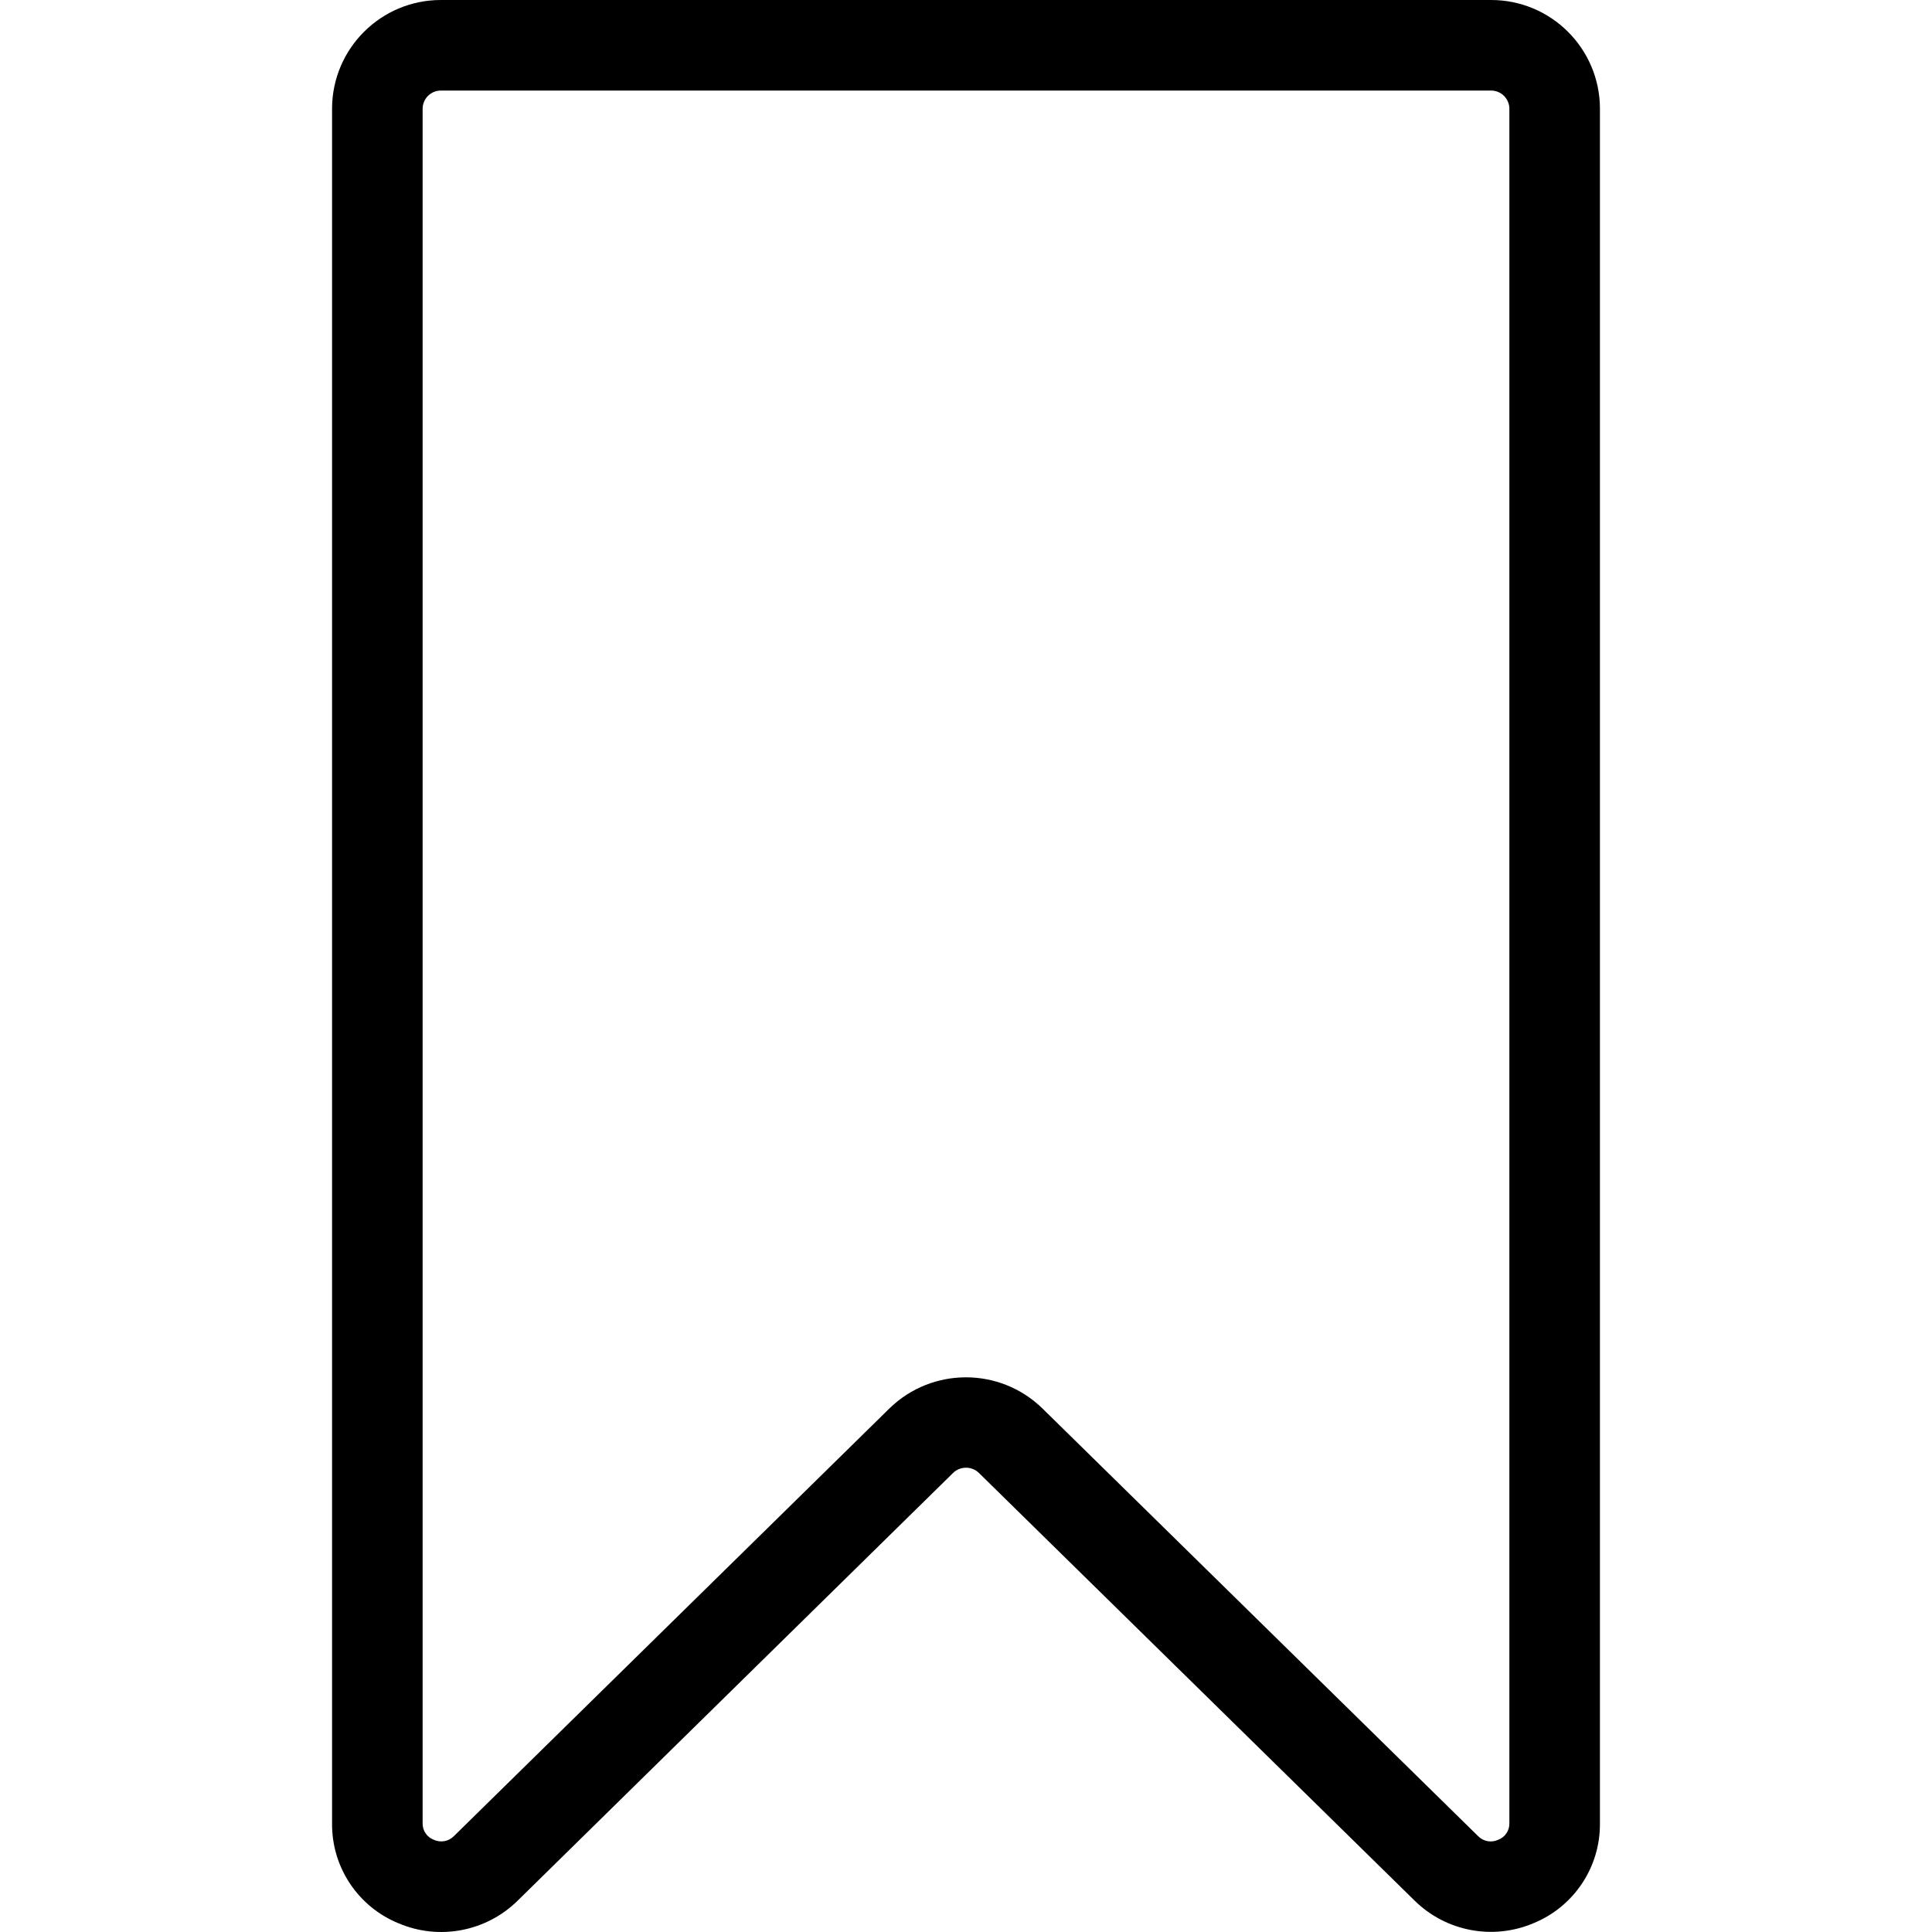
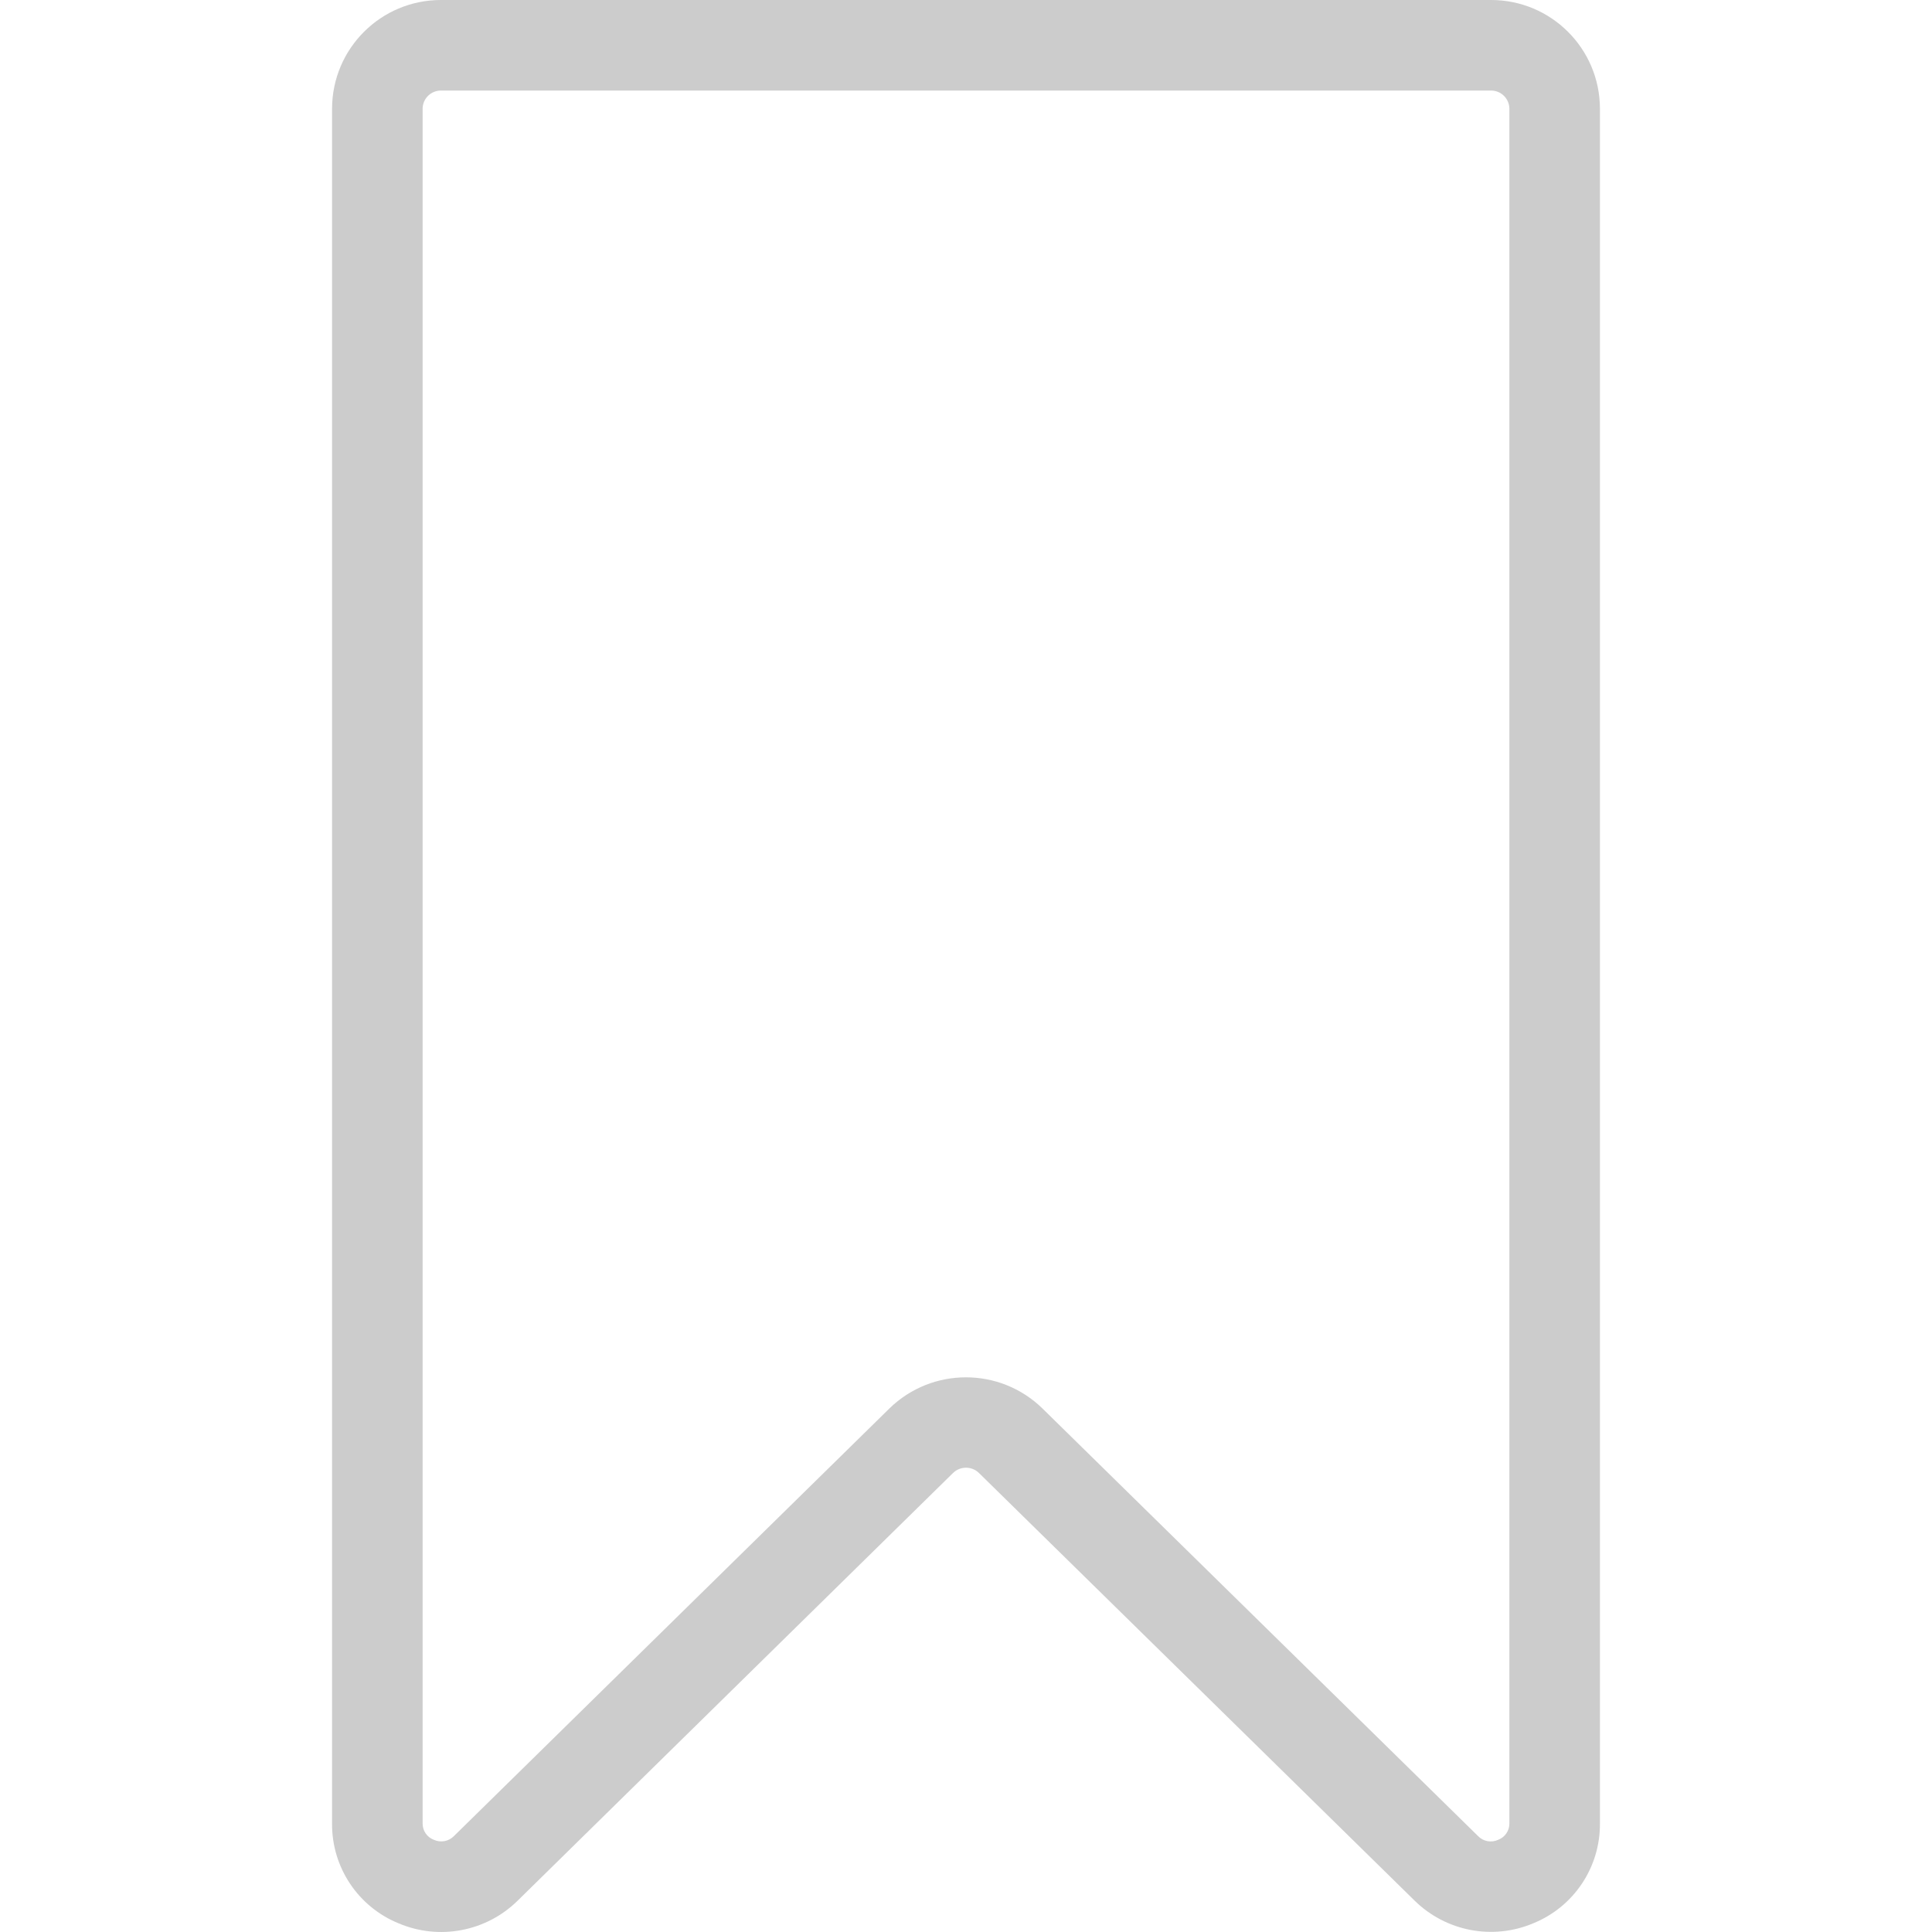
- <svg xmlns="http://www.w3.org/2000/svg" data-name="Livello 1" id="Livello_1" viewBox="0 0 128 128">
-   <path d="M98.78,0H29.22A7.21,7.21,0,0,0,22,7.19V120.8a7.08,7.08,0,0,0,4.42,6.63,7.22,7.22,0,0,0,7.87-1.5L63.14,97.59a1.23,1.23,0,0,1,1.72,0l28.86,28.33a7.21,7.21,0,0,0,7.87,1.5A7.08,7.08,0,0,0,106,120.8V7.19A7.21,7.21,0,0,0,98.78,0ZM100,120.8a1.14,1.14,0,0,1-.74,1.09,1.17,1.17,0,0,1-1.34-.25h0L69.06,93.31a7.26,7.26,0,0,0-10.13,0L30.08,121.64a1.18,1.18,0,0,1-1.34.25A1.14,1.14,0,0,1,28,120.8V7.19A1.21,1.21,0,0,1,29.22,6H98.78A1.21,1.21,0,0,1,100,7.19Z" />
+ <svg xmlns="http://www.w3.org/2000/svg" width="128" height="128">
+   <g>
+     <rect fill="none" id="canvas_background" height="402" width="582" y="-1" x="-1" />
+   </g>
+   <g>
+     <path fill="#cccccc" id="svg_1" d="m98.78,0l-69.56,0a7.21,7.21 0 0 0 -7.22,7.19l0,113.61a7.08,7.08 0 0 0 4.42,6.63a7.22,7.22 0 0 0 7.87,-1.5l28.85,-28.34a1.23,1.23 0 0 1 1.72,0l28.86,28.33a7.21,7.21 0 0 0 7.87,1.5a7.08,7.08 0 0 0 4.41,-6.62l0,-113.61a7.21,7.21 0 0 0 -7.22,-7.19zm1.22,120.8a1.14,1.14 0 0 1 -0.74,1.09a1.17,1.17 0 0 1 -1.34,-0.25l0,0l-28.86,-28.33a7.26,7.26 0 0 0 -10.13,0l-28.85,28.33a1.18,1.18 0 0 1 -1.34,0.25a1.14,1.14 0 0 1 -0.74,-1.09l0,-113.61a1.21,1.21 0 0 1 1.22,-1.19l69.56,0a1.21,1.21 0 0 1 1.22,1.19l0,113.61z" />
+   </g>
</svg>
